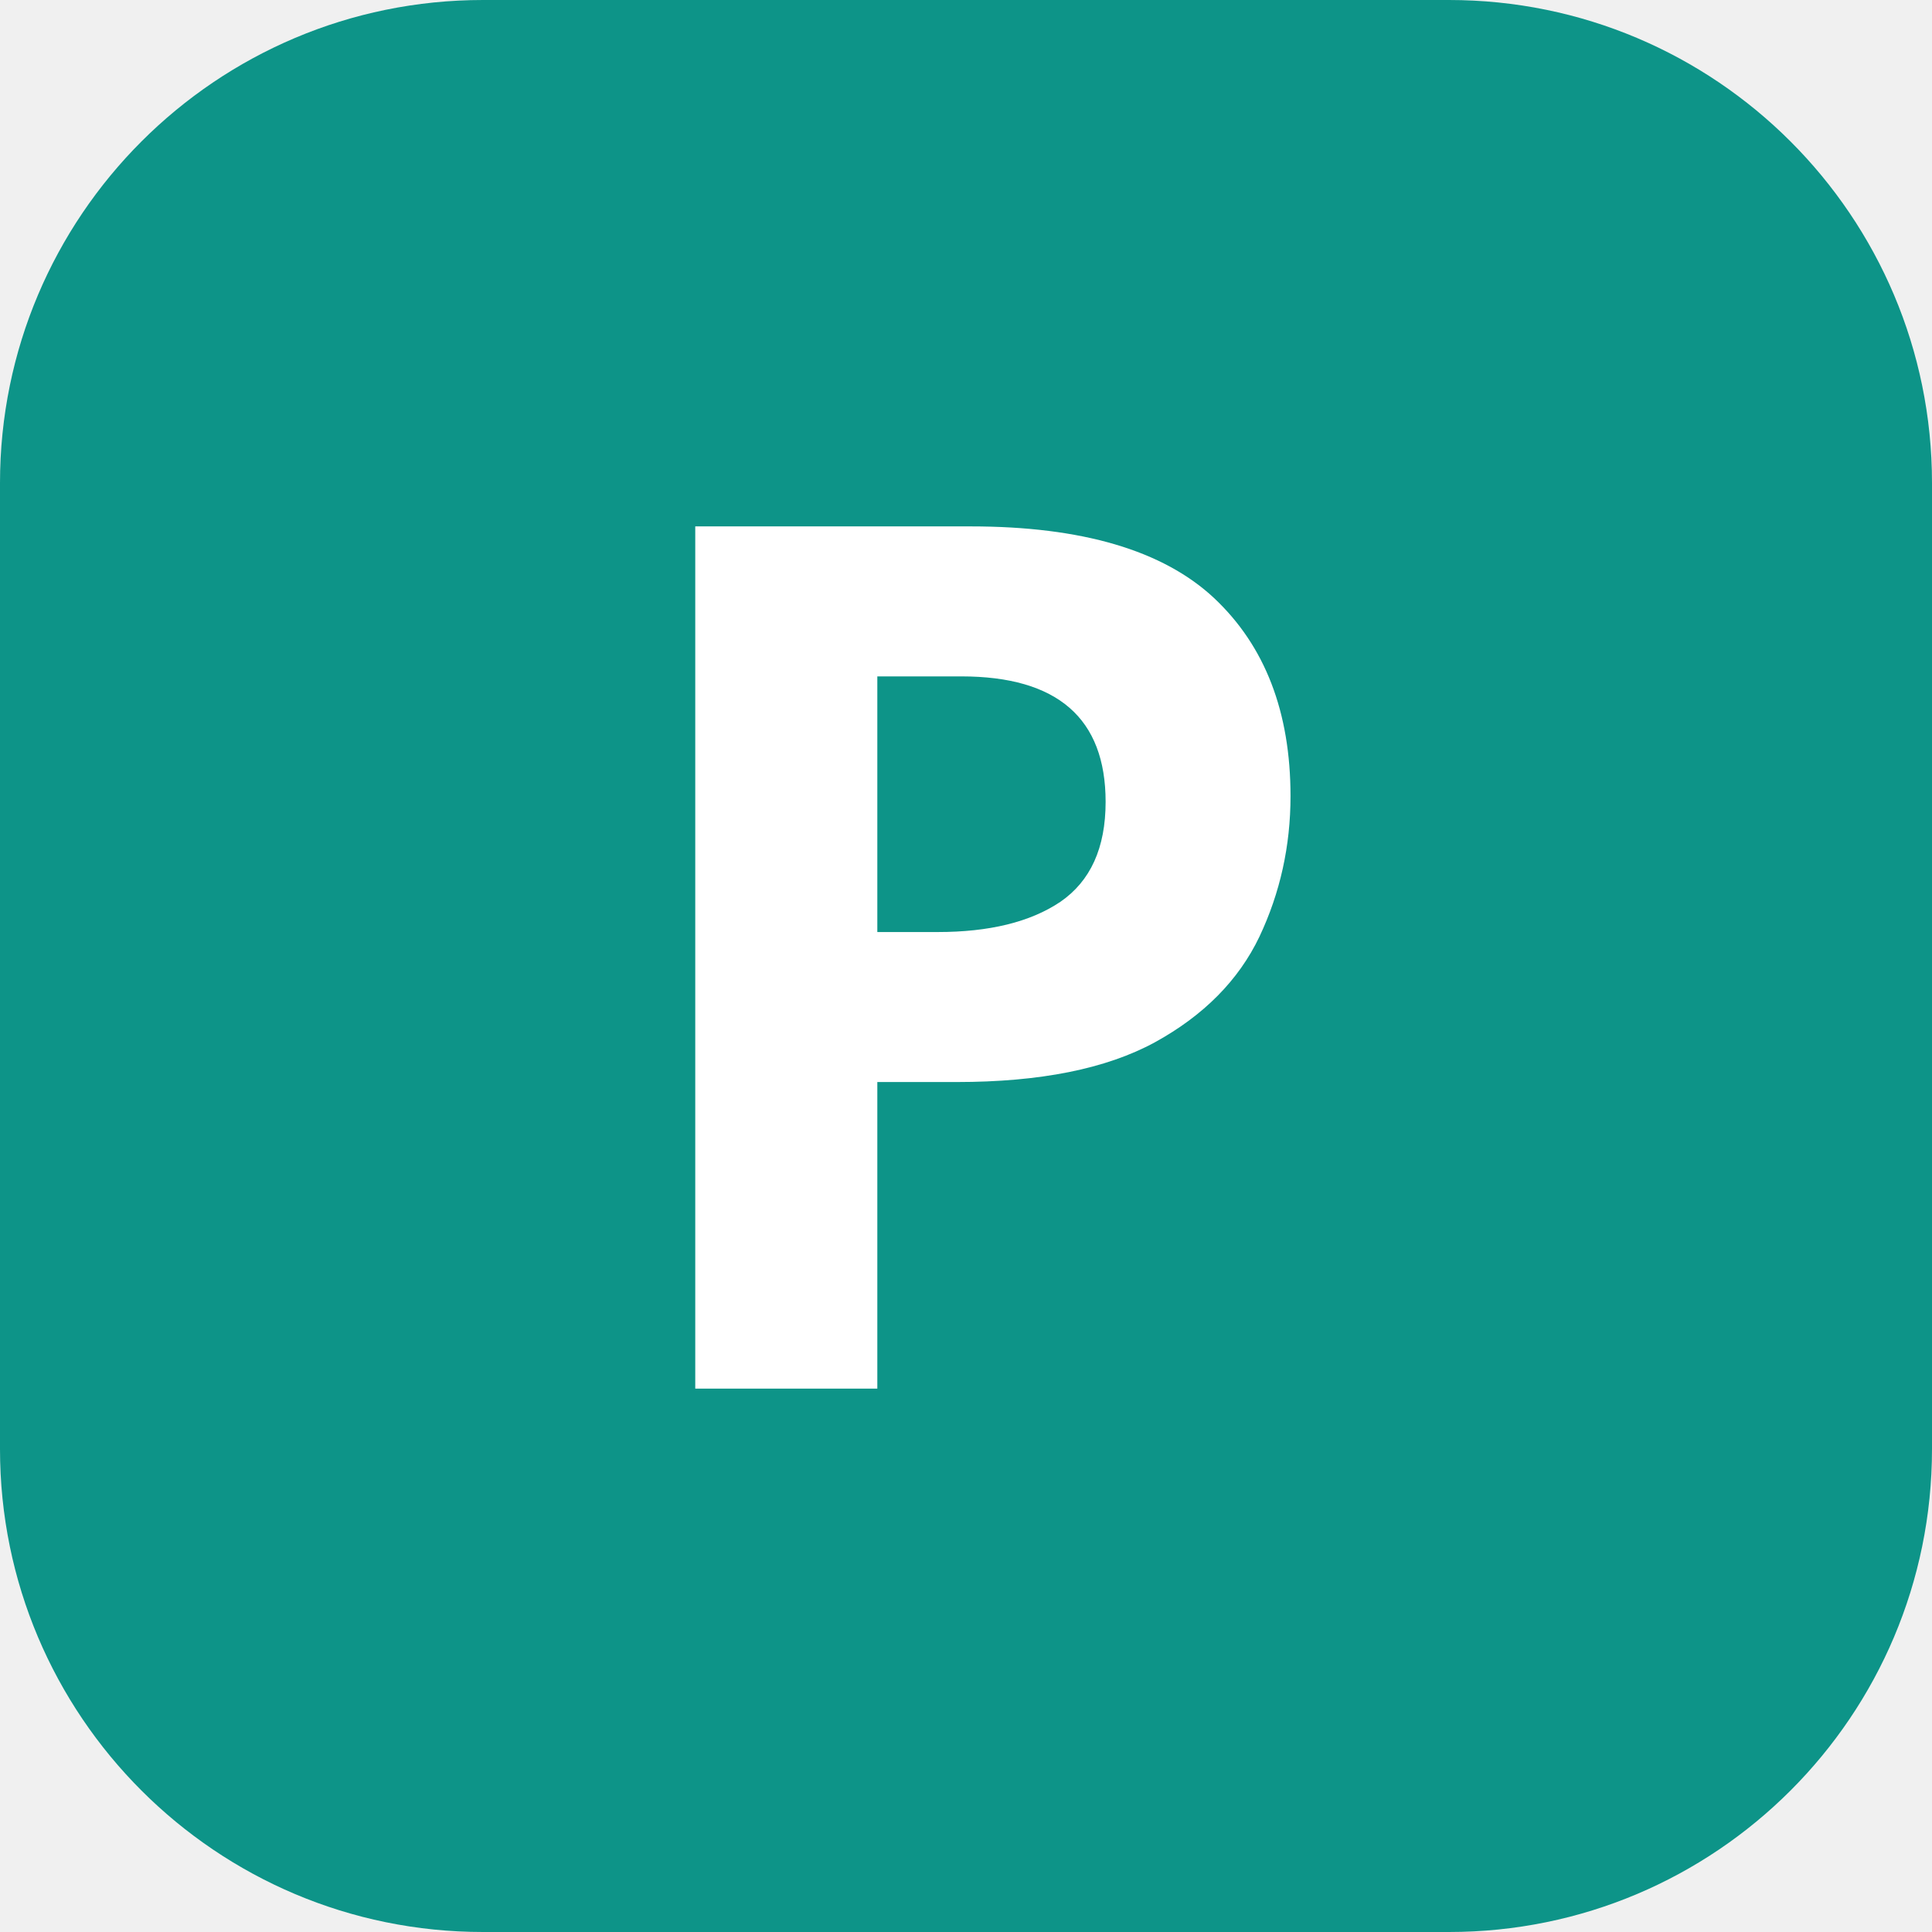
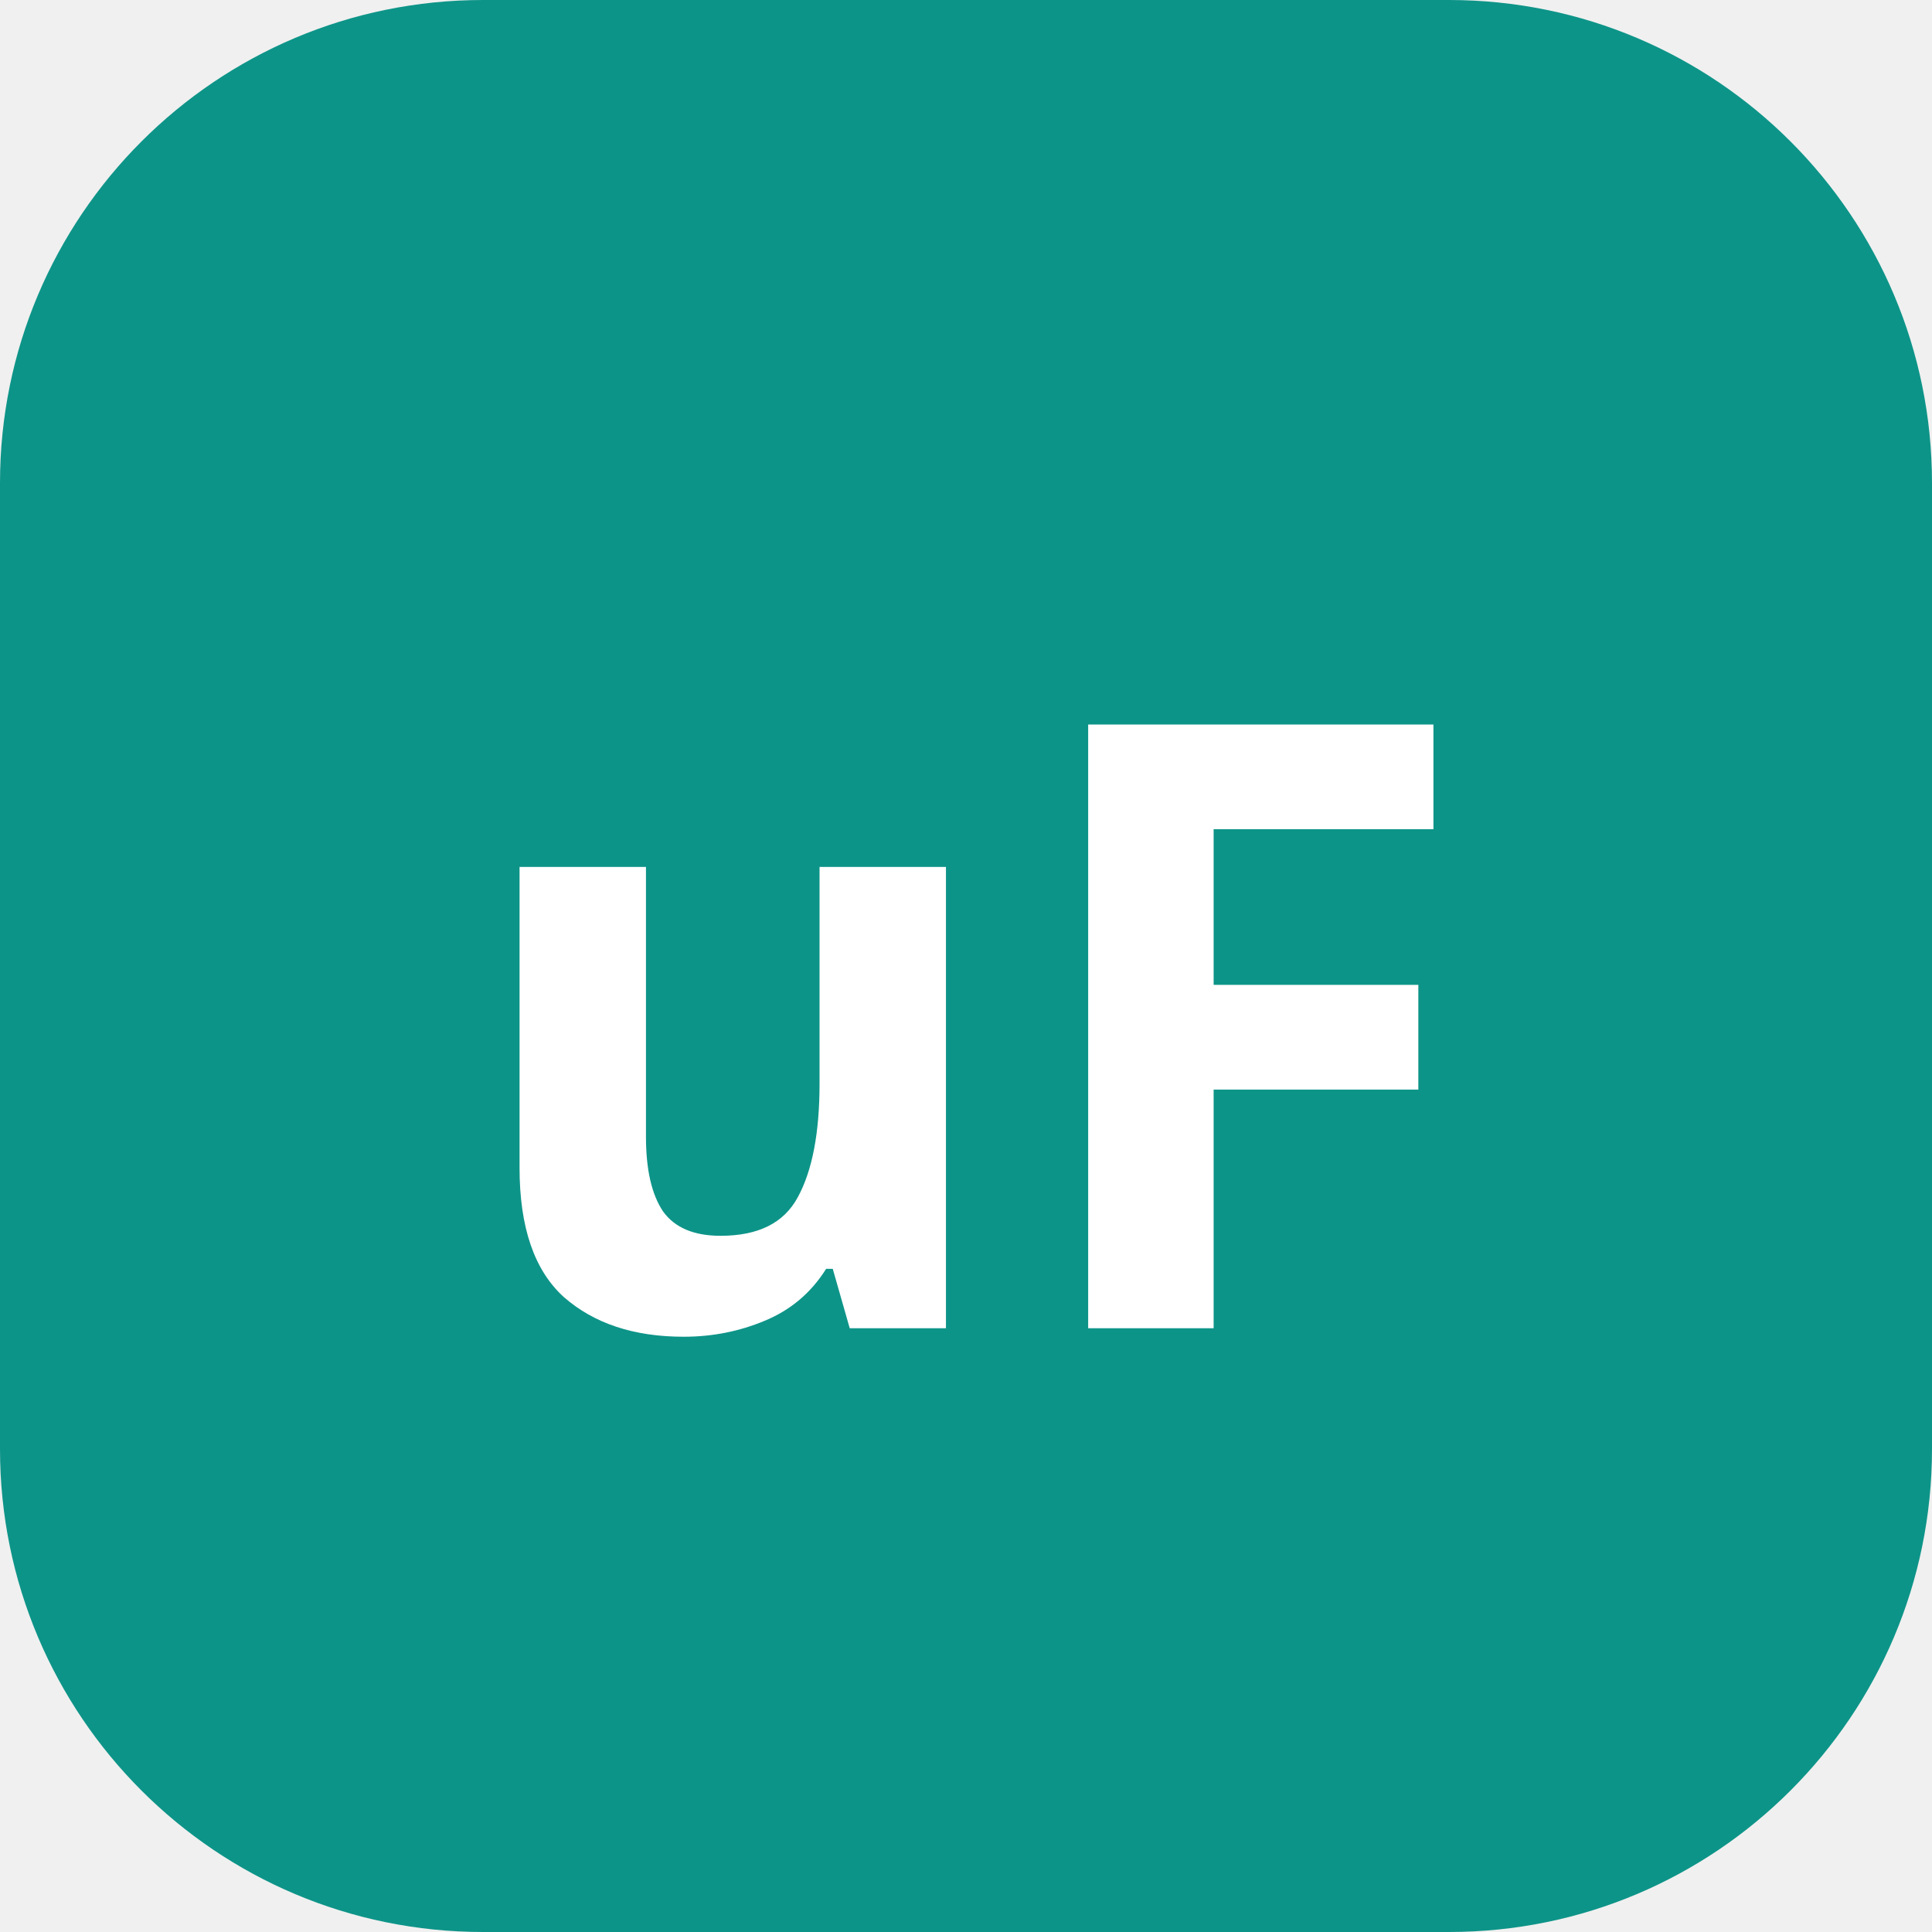
<svg xmlns="http://www.w3.org/2000/svg" viewBox="0 0 32 32">
  <rect width="32" height="32" rx="8" fill="#0d9488" />
-   <text x="16" y="23" font-family="system-ui,sans-serif" font-size="20" font-weight="800" fill="white" text-anchor="middle">P</text>
+   <text x="16" y="22" font-family="system-ui,sans-serif" font-size="14" font-weight="800" fill="white" text-anchor="middle">uF</text>
</svg>
